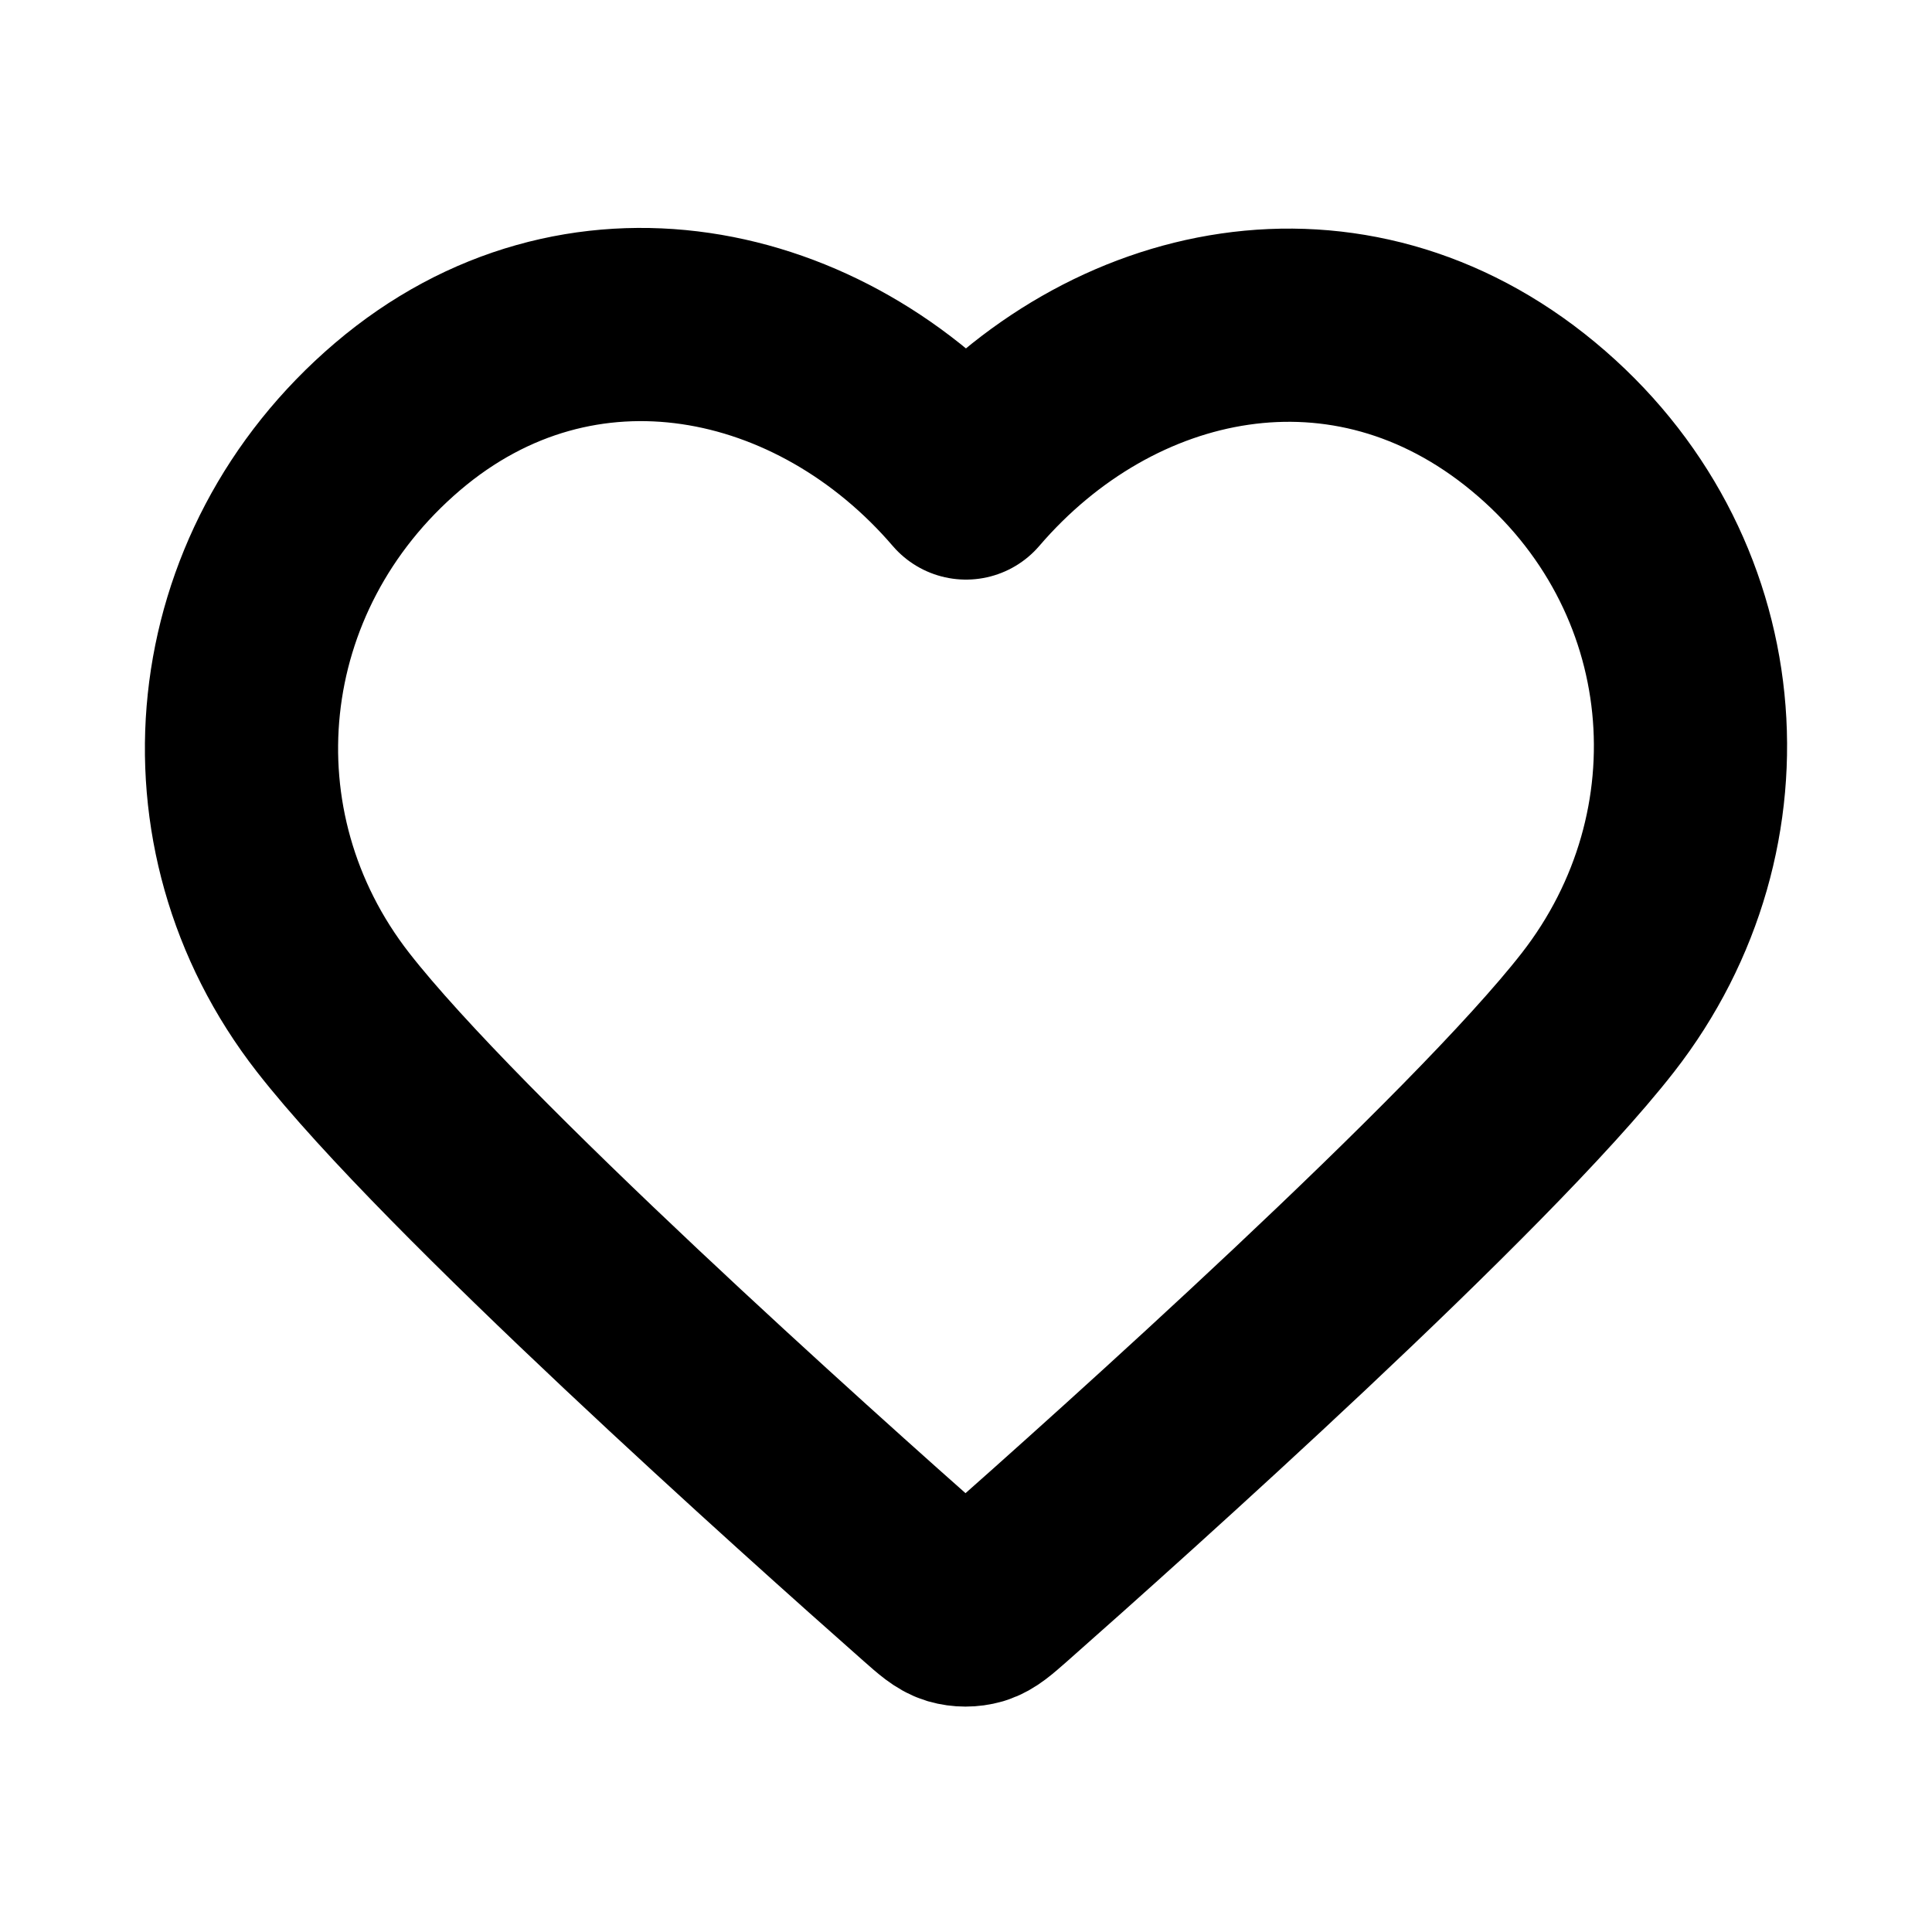
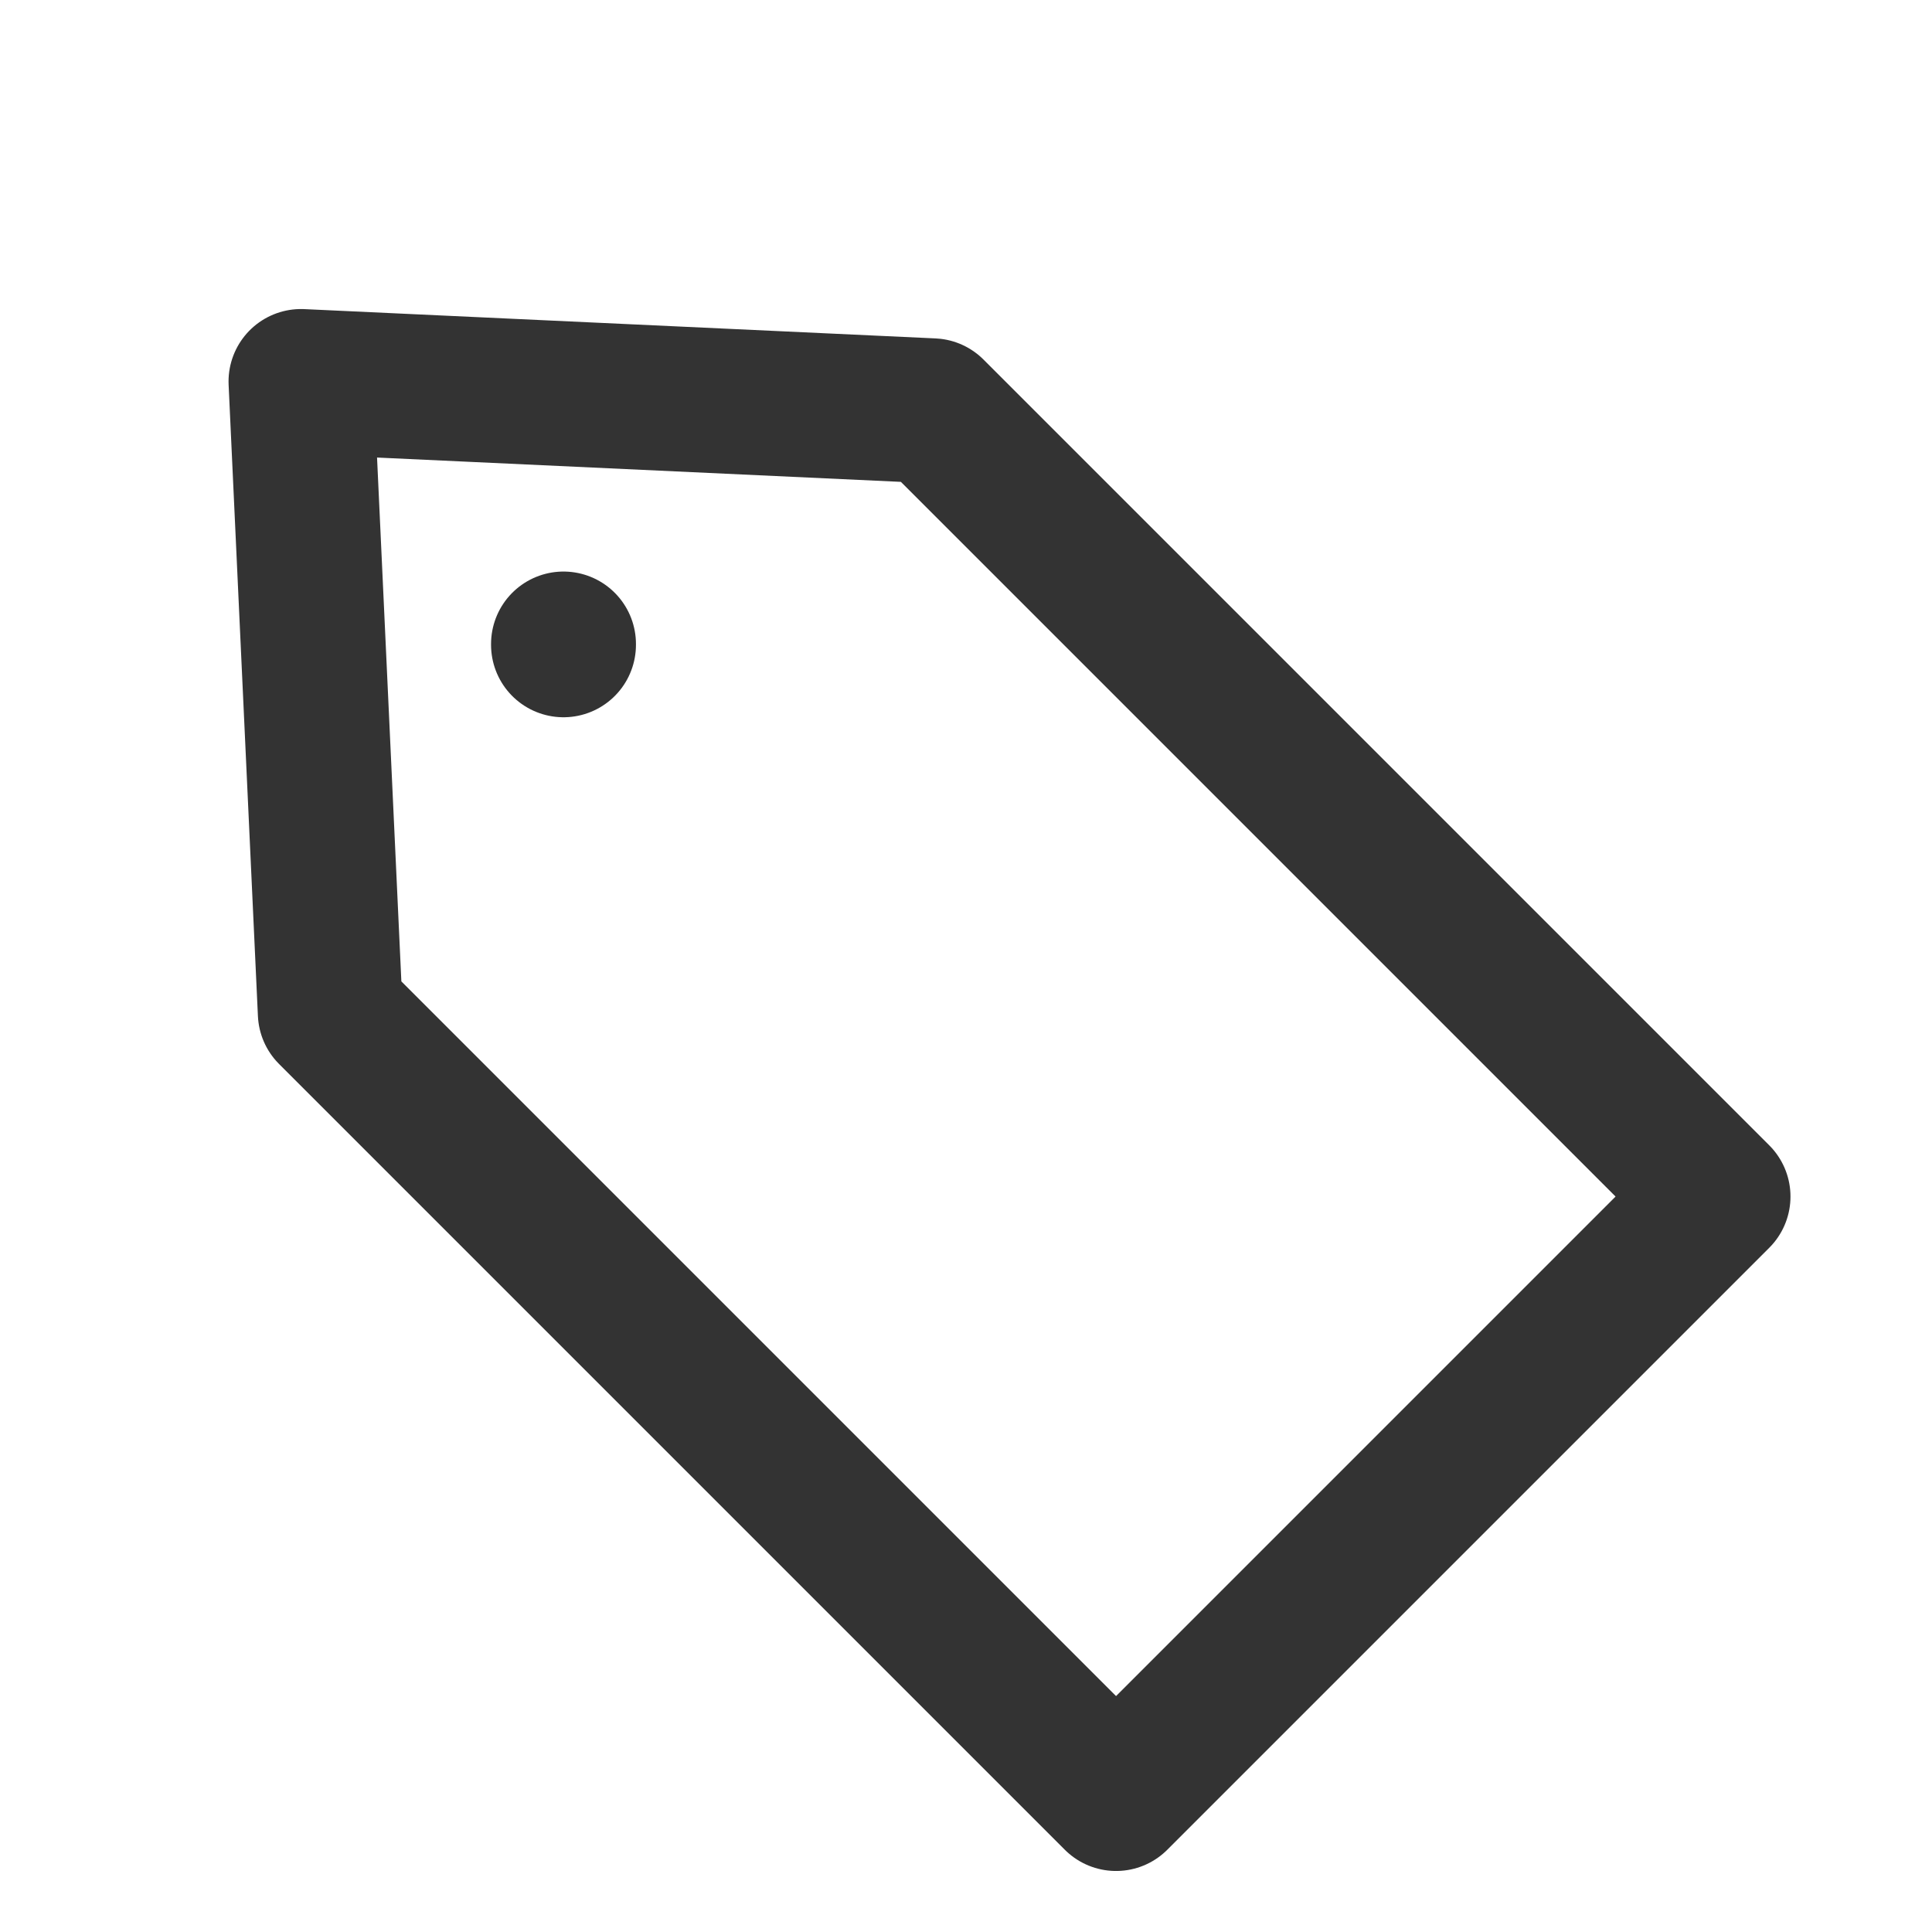
- <svg xmlns="http://www.w3.org/2000/svg" width="800px" height="800px" viewBox="0 0 24 24" fill="none">
+ <svg xmlns="http://www.w3.org/2000/svg" width="76px" height="76px" viewBox="0 0 24 24" fill="none">
  <g id="SVGRepo_bgCarrier" stroke-width="0" />
  <g id="SVGRepo_tracerCarrier" stroke-linecap="round" stroke-linejoin="round" />
  <g id="SVGRepo_iconCarrier">
-     <path fill-rule="evenodd" clip-rule="evenodd" d="M12 6C10.201 3.903 7.194 3.255 4.939 5.175C2.685 7.096 2.367 10.306 4.138 12.577C5.61 14.465 10.065 18.448 11.525 19.737C11.688 19.881 11.77 19.953 11.865 19.982C11.948 20.006 12.039 20.006 12.123 19.982C12.218 19.953 12.299 19.881 12.463 19.737C13.923 18.448 18.378 14.465 19.85 12.577C21.62 10.306 21.342 7.075 19.048 5.175C16.755 3.275 13.799 3.903 12 6Z" stroke="#000000" stroke-width="2.4" stroke-linecap="round" stroke-linejoin="round" />
+     <path d="M11.581 5.103L21.342 14.864L13.864 22.342L4.103 12.581L3.739 4.739L11.581 5.103Z" stroke="#333333" stroke-width="1.8" stroke-linecap="round" stroke-linejoin="round" />
+     <path d="M7 8L7 8.01" stroke="#333333" stroke-width="1.8" stroke-linecap="round" stroke-linejoin="round" />
  </g>
</svg>
